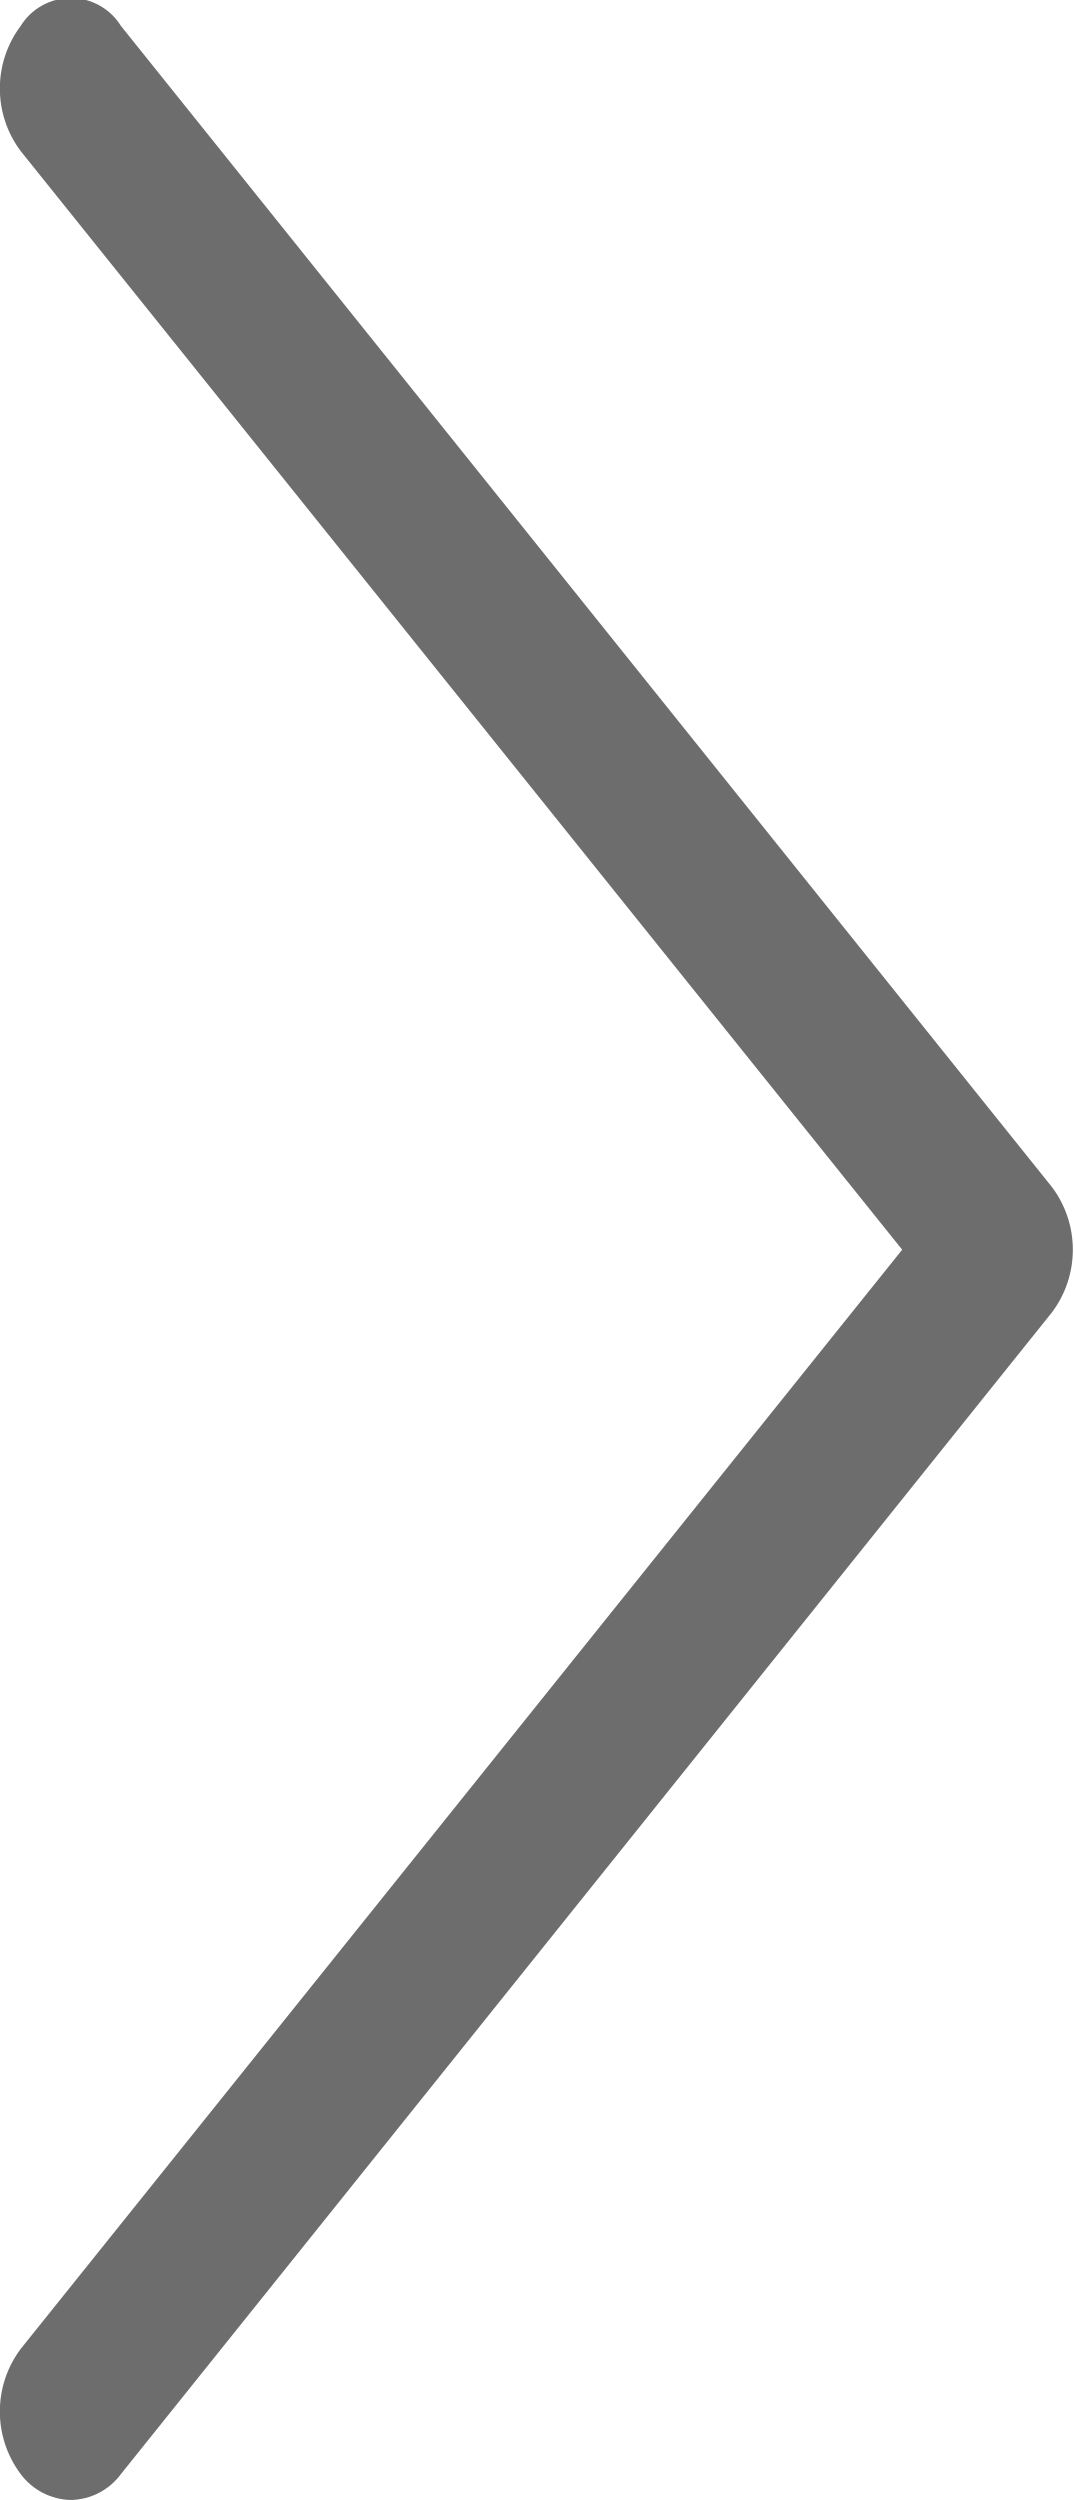
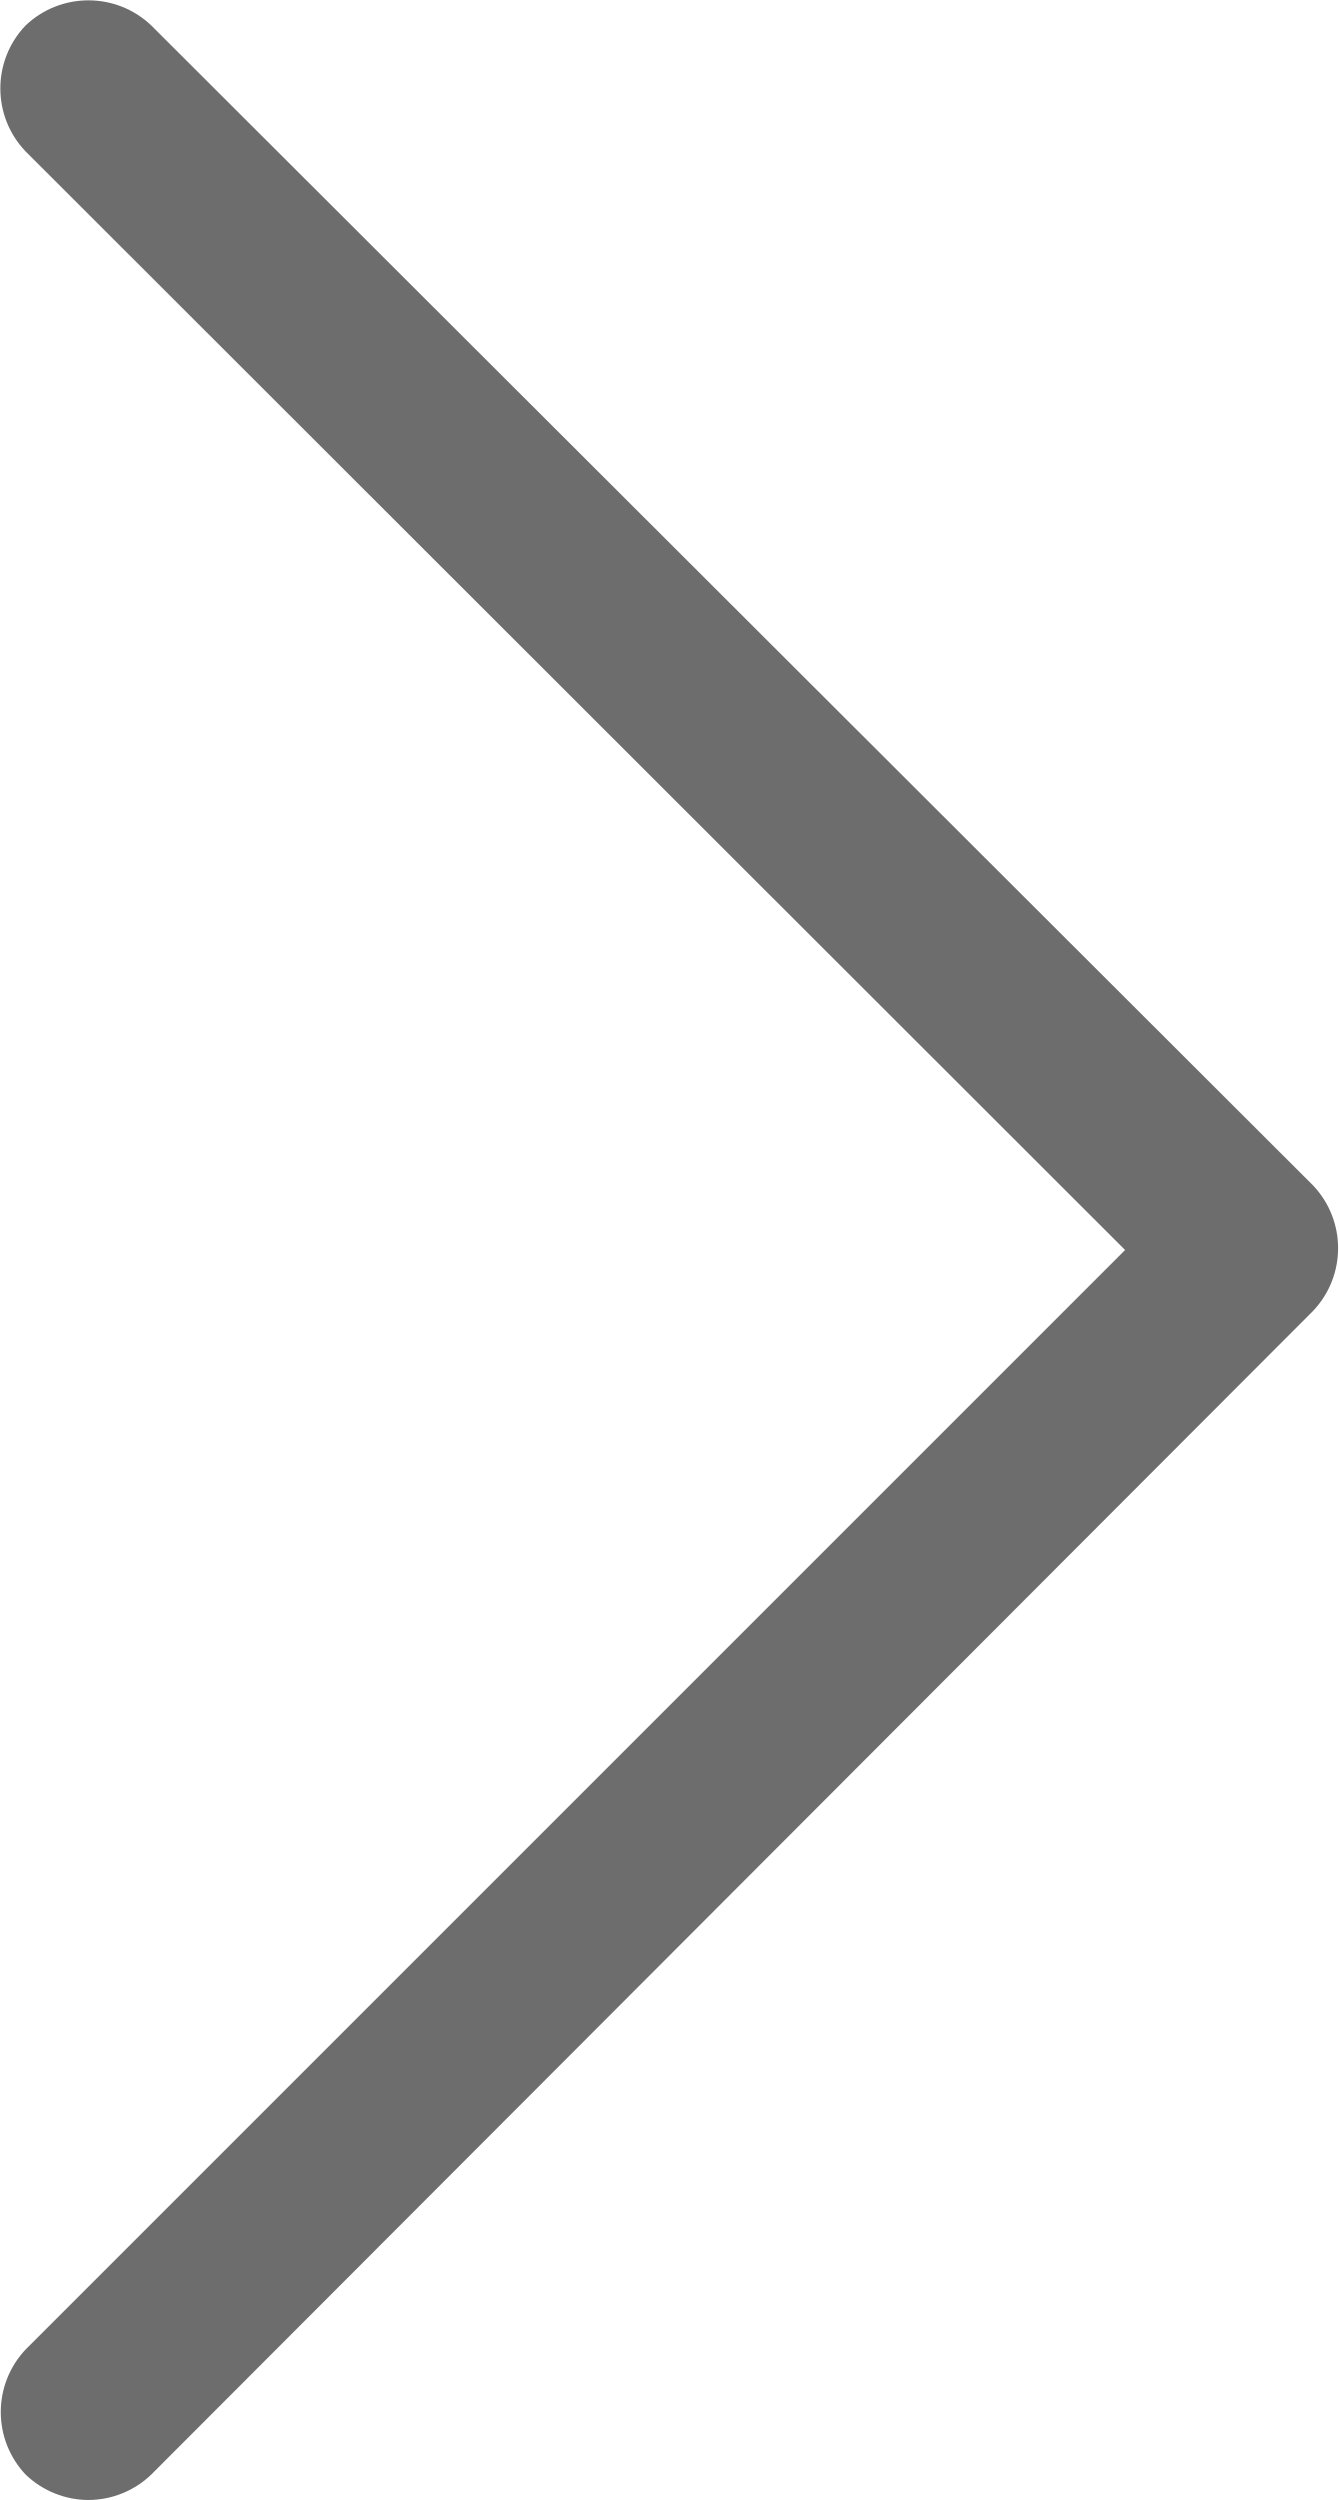
- <svg xmlns="http://www.w3.org/2000/svg" viewBox="0 0 18.19 42.37">
+ <svg xmlns="http://www.w3.org/2000/svg" viewBox="0 0 14.68 27.42">
  <defs>
    <style>.cls-1{fill:#6d6d6d}</style>
  </defs>
  <g id="Layer_2" data-name="Layer 2">
-     <path class="cls-1" d="M2.05 41.93a1.08 1.08 0 0 1-.85.44 1.09 1.09 0 0 1-.85-.44 1.77 1.77 0 0 1 0-2.12l14.94-18.63L.35 2.56a1.77 1.77 0 0 1 0-2.12 1 1 0 0 1 1.7 0l15.78 19.68a1.77 1.77 0 0 1 0 2.12z" id="Слой_7" data-name="Слой 7" />
+     <path class="cls-1" d="M1.66 27.14a1 1 0 0 1-.69.28 1 1 0 0 1-.69-.28 1 1 0 0 1 0-1.37l12.06-12.06L.28 1.66a1 1 0 0 1 0-1.38 1 1 0 0 1 1.38 0L14.4 13a1 1 0 0 1 0 1.38z" id="Layer_1-2" data-name="Layer 1" />
  </g>
</svg>
